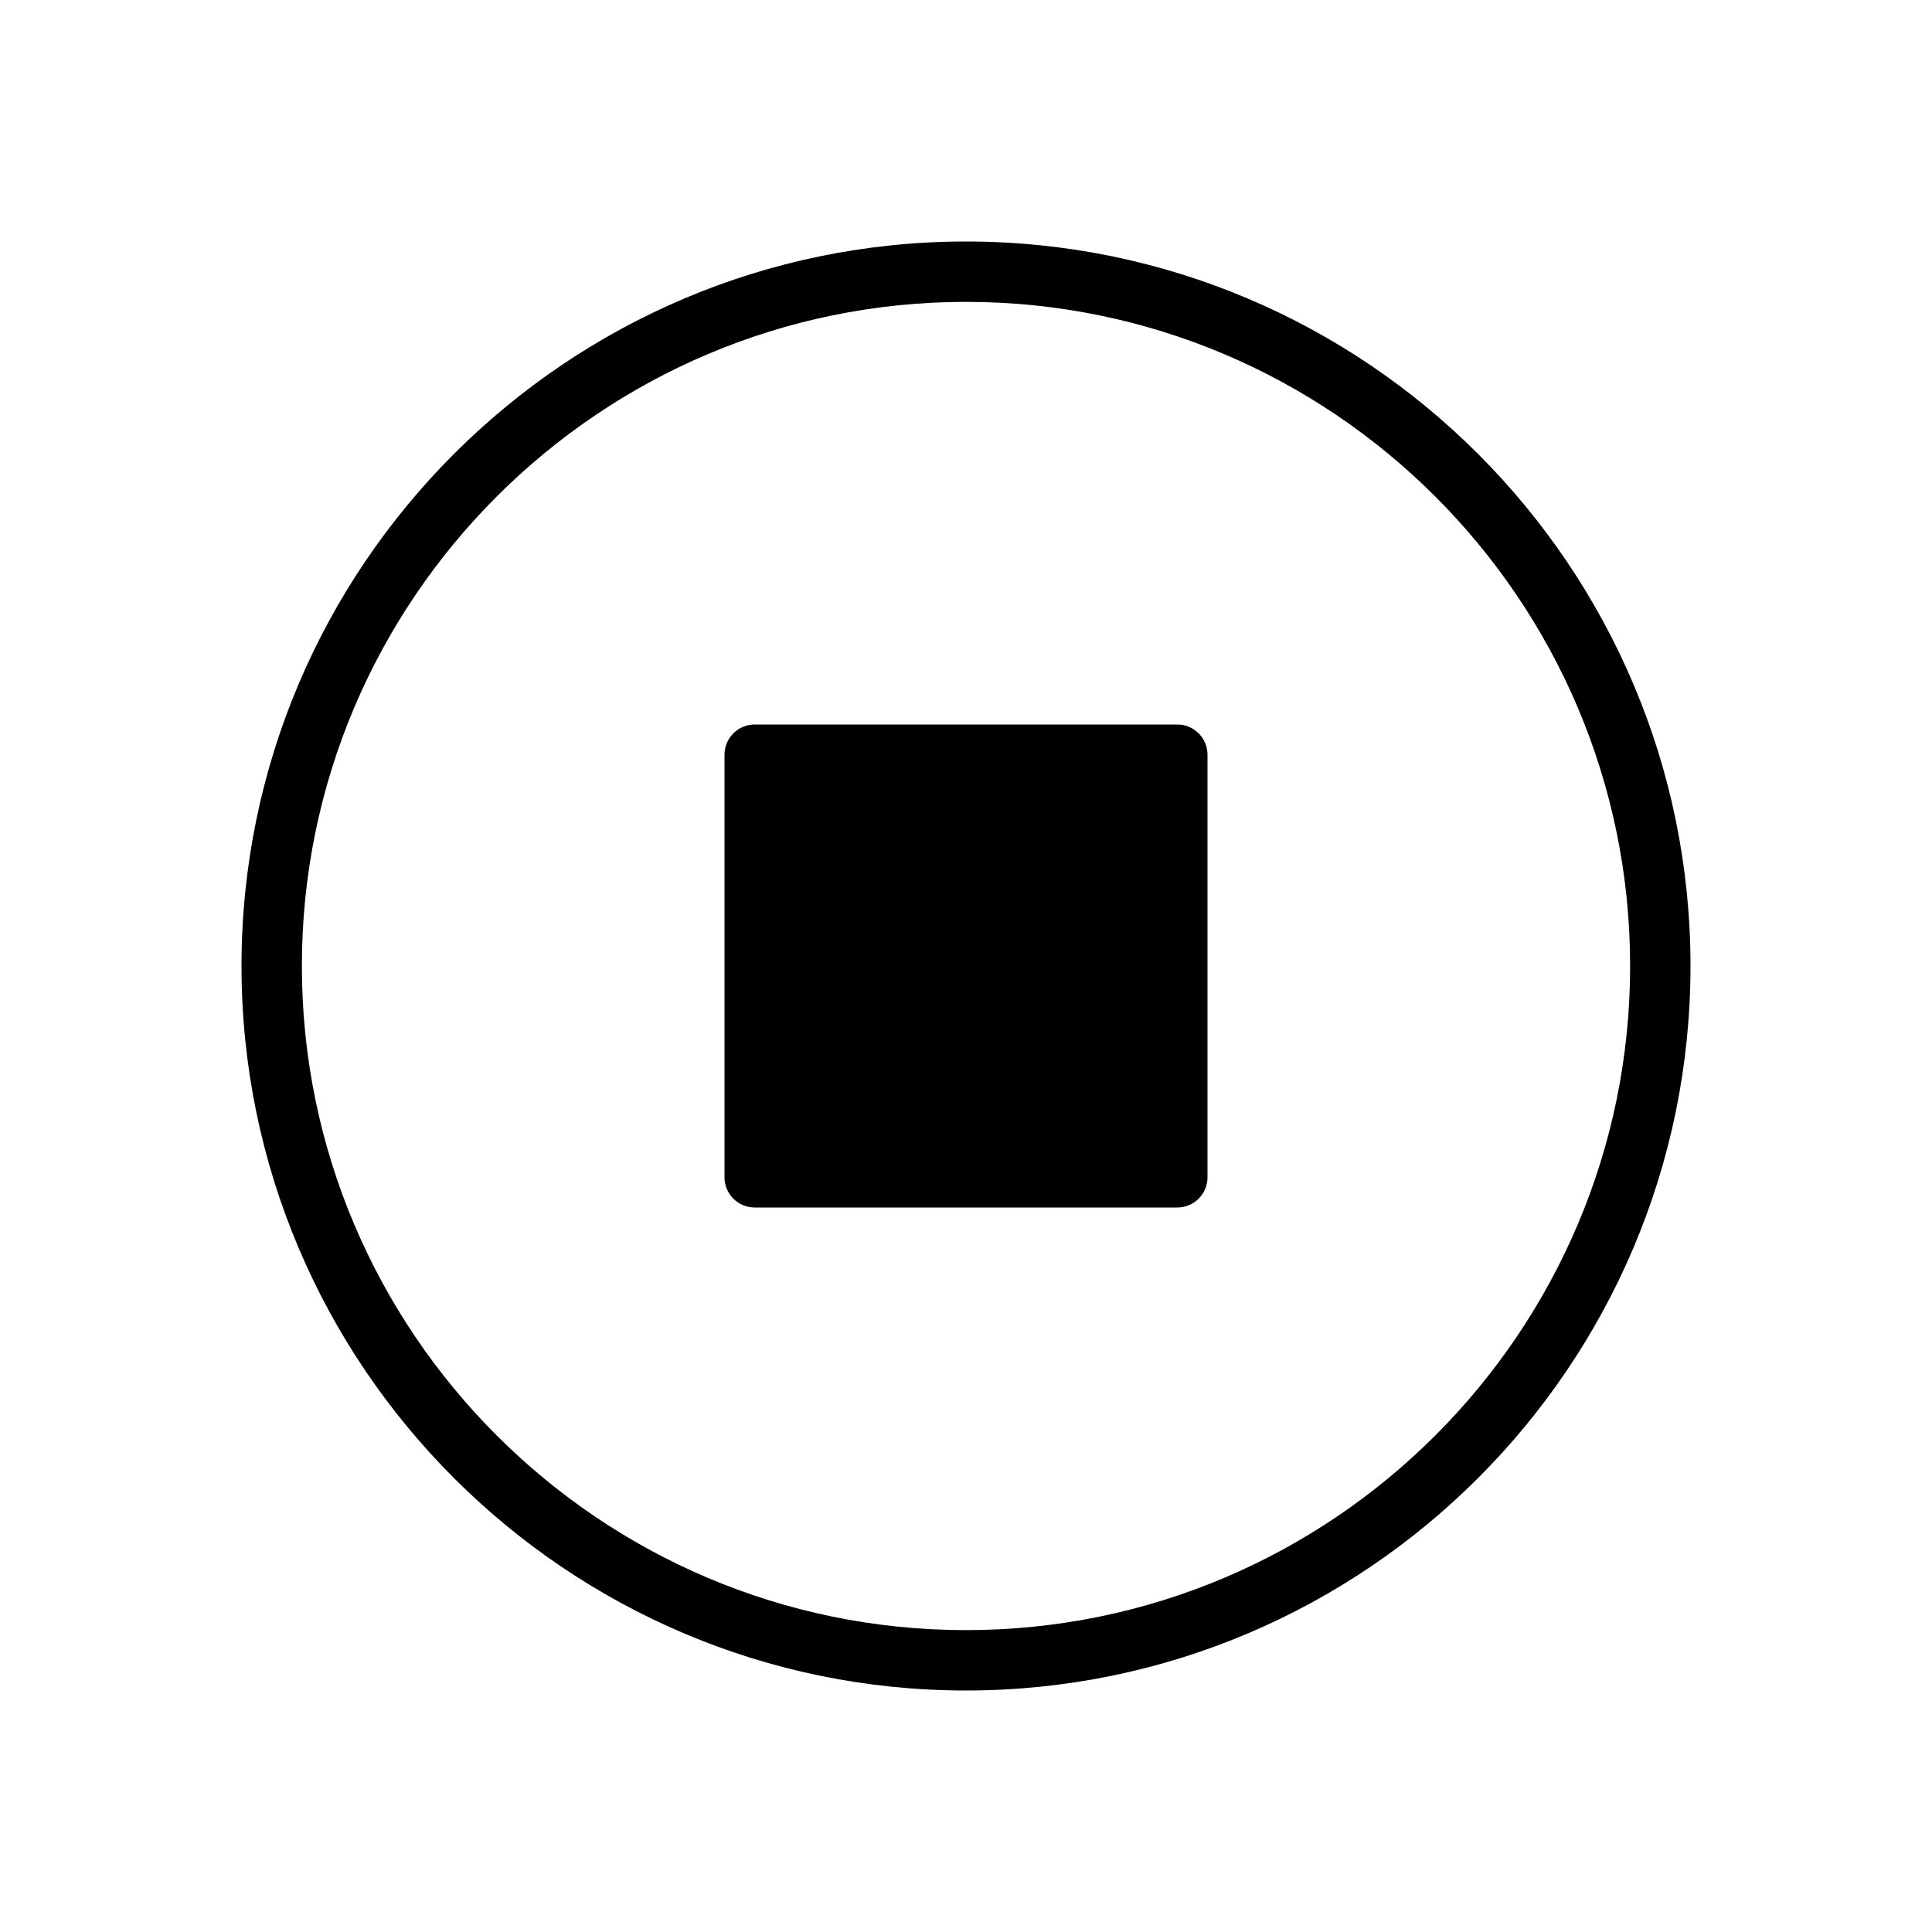
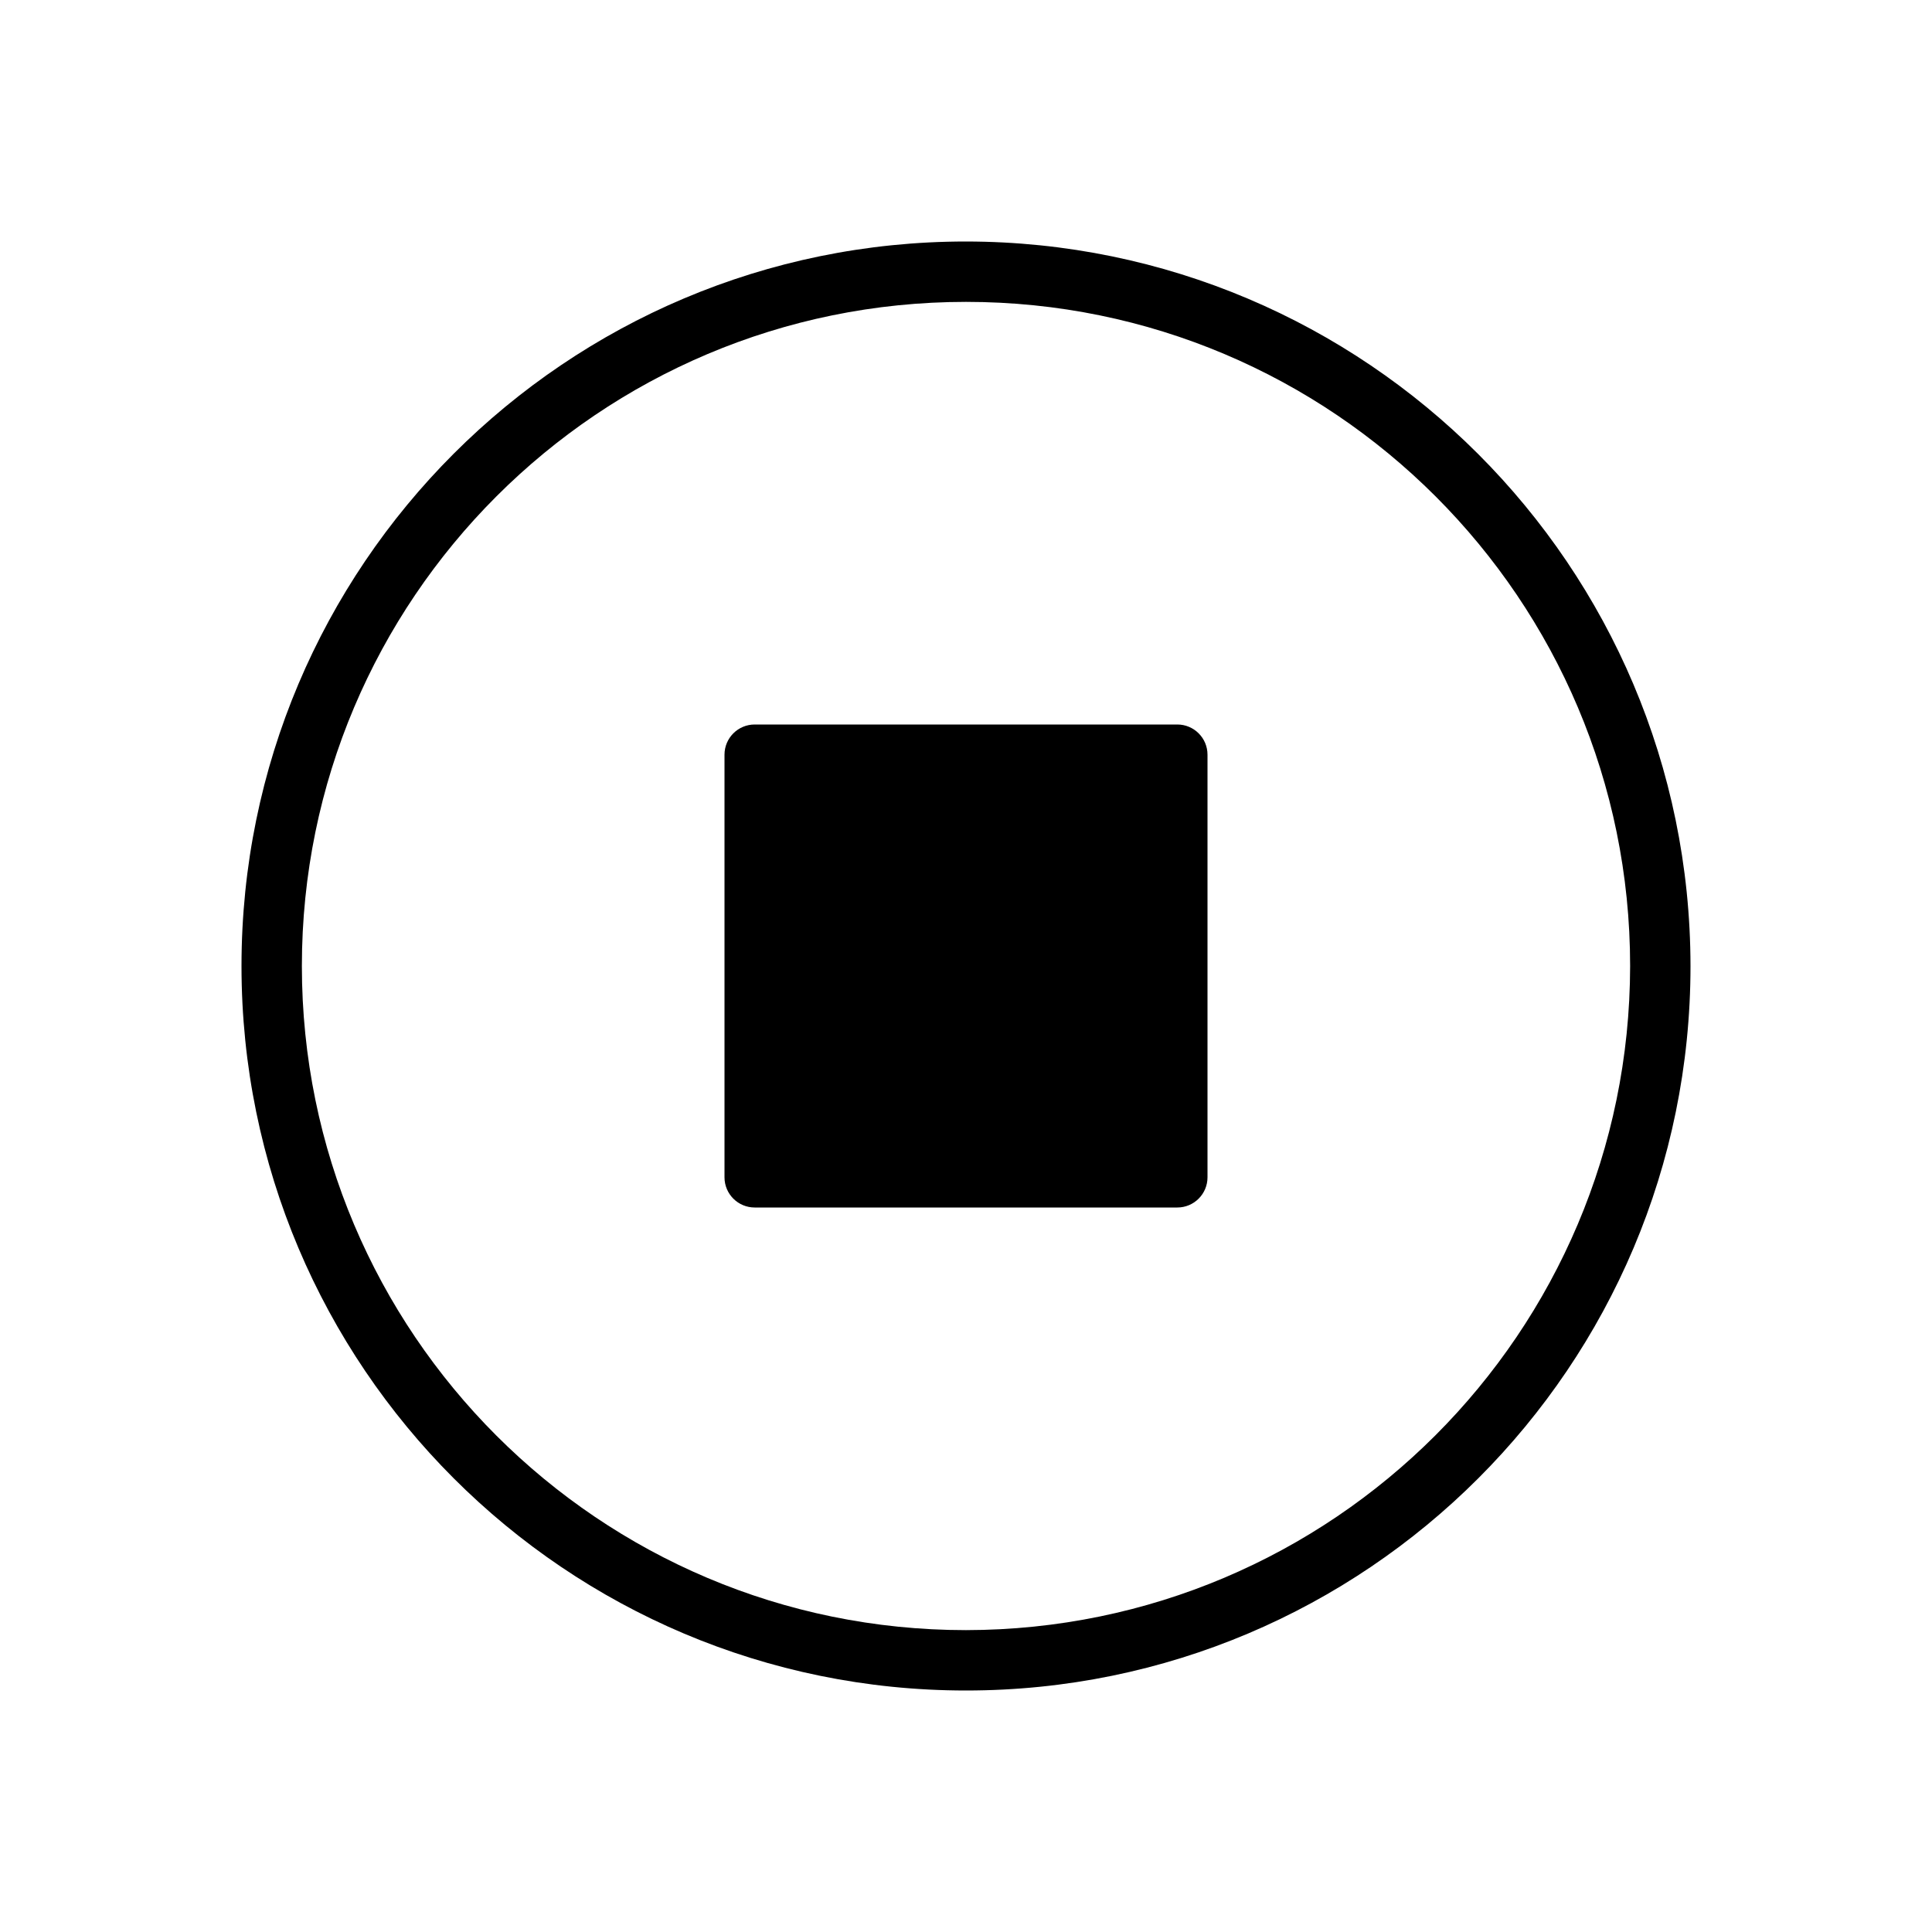
- <svg xmlns="http://www.w3.org/2000/svg" version="1.1" width="32" height="32" viewBox="0 0 32 32">
-   <path d="M16 4c-6.617 0-12 5.383-12 12s5.383 12 12 12 12-5.383 12-12-5.383-12-12-12zM16 27c-6.065 0-11-4.935-11-11s4.935-11 11-11 11 4.935 11 11-4.935 11-11 11z" />
-   <path d="M19.5 12h-7c-0.276 0-0.5 0.224-0.5 0.5v7c0 0.276 0.224 0.5 0.5 0.5h7c0.276 0 0.5-0.224 0.5-0.5v-7c0-0.276-0.224-0.5-0.5-0.5z" />
+ <svg xmlns="http://www.w3.org/2000/svg" id="Layer_1" data-name="Layer 1" width="32" height="32" viewBox="0 0 32 32">
+   <path d="M16,4A12,12,0,1,0,28,16,12.013,12.013,0,0,0,16,4Zm0,23A11,11,0,1,1,27,16,11.013,11.013,0,0,1,16,27Zm4-14.5v7a.5.5,0,0,1-.5.5h-7a.5.5,0,0,1-.5-.5v-7a.5.5,0,0,1,.5-.5h7A.5.5,0,0,1,20,12.5Z" />
</svg>
